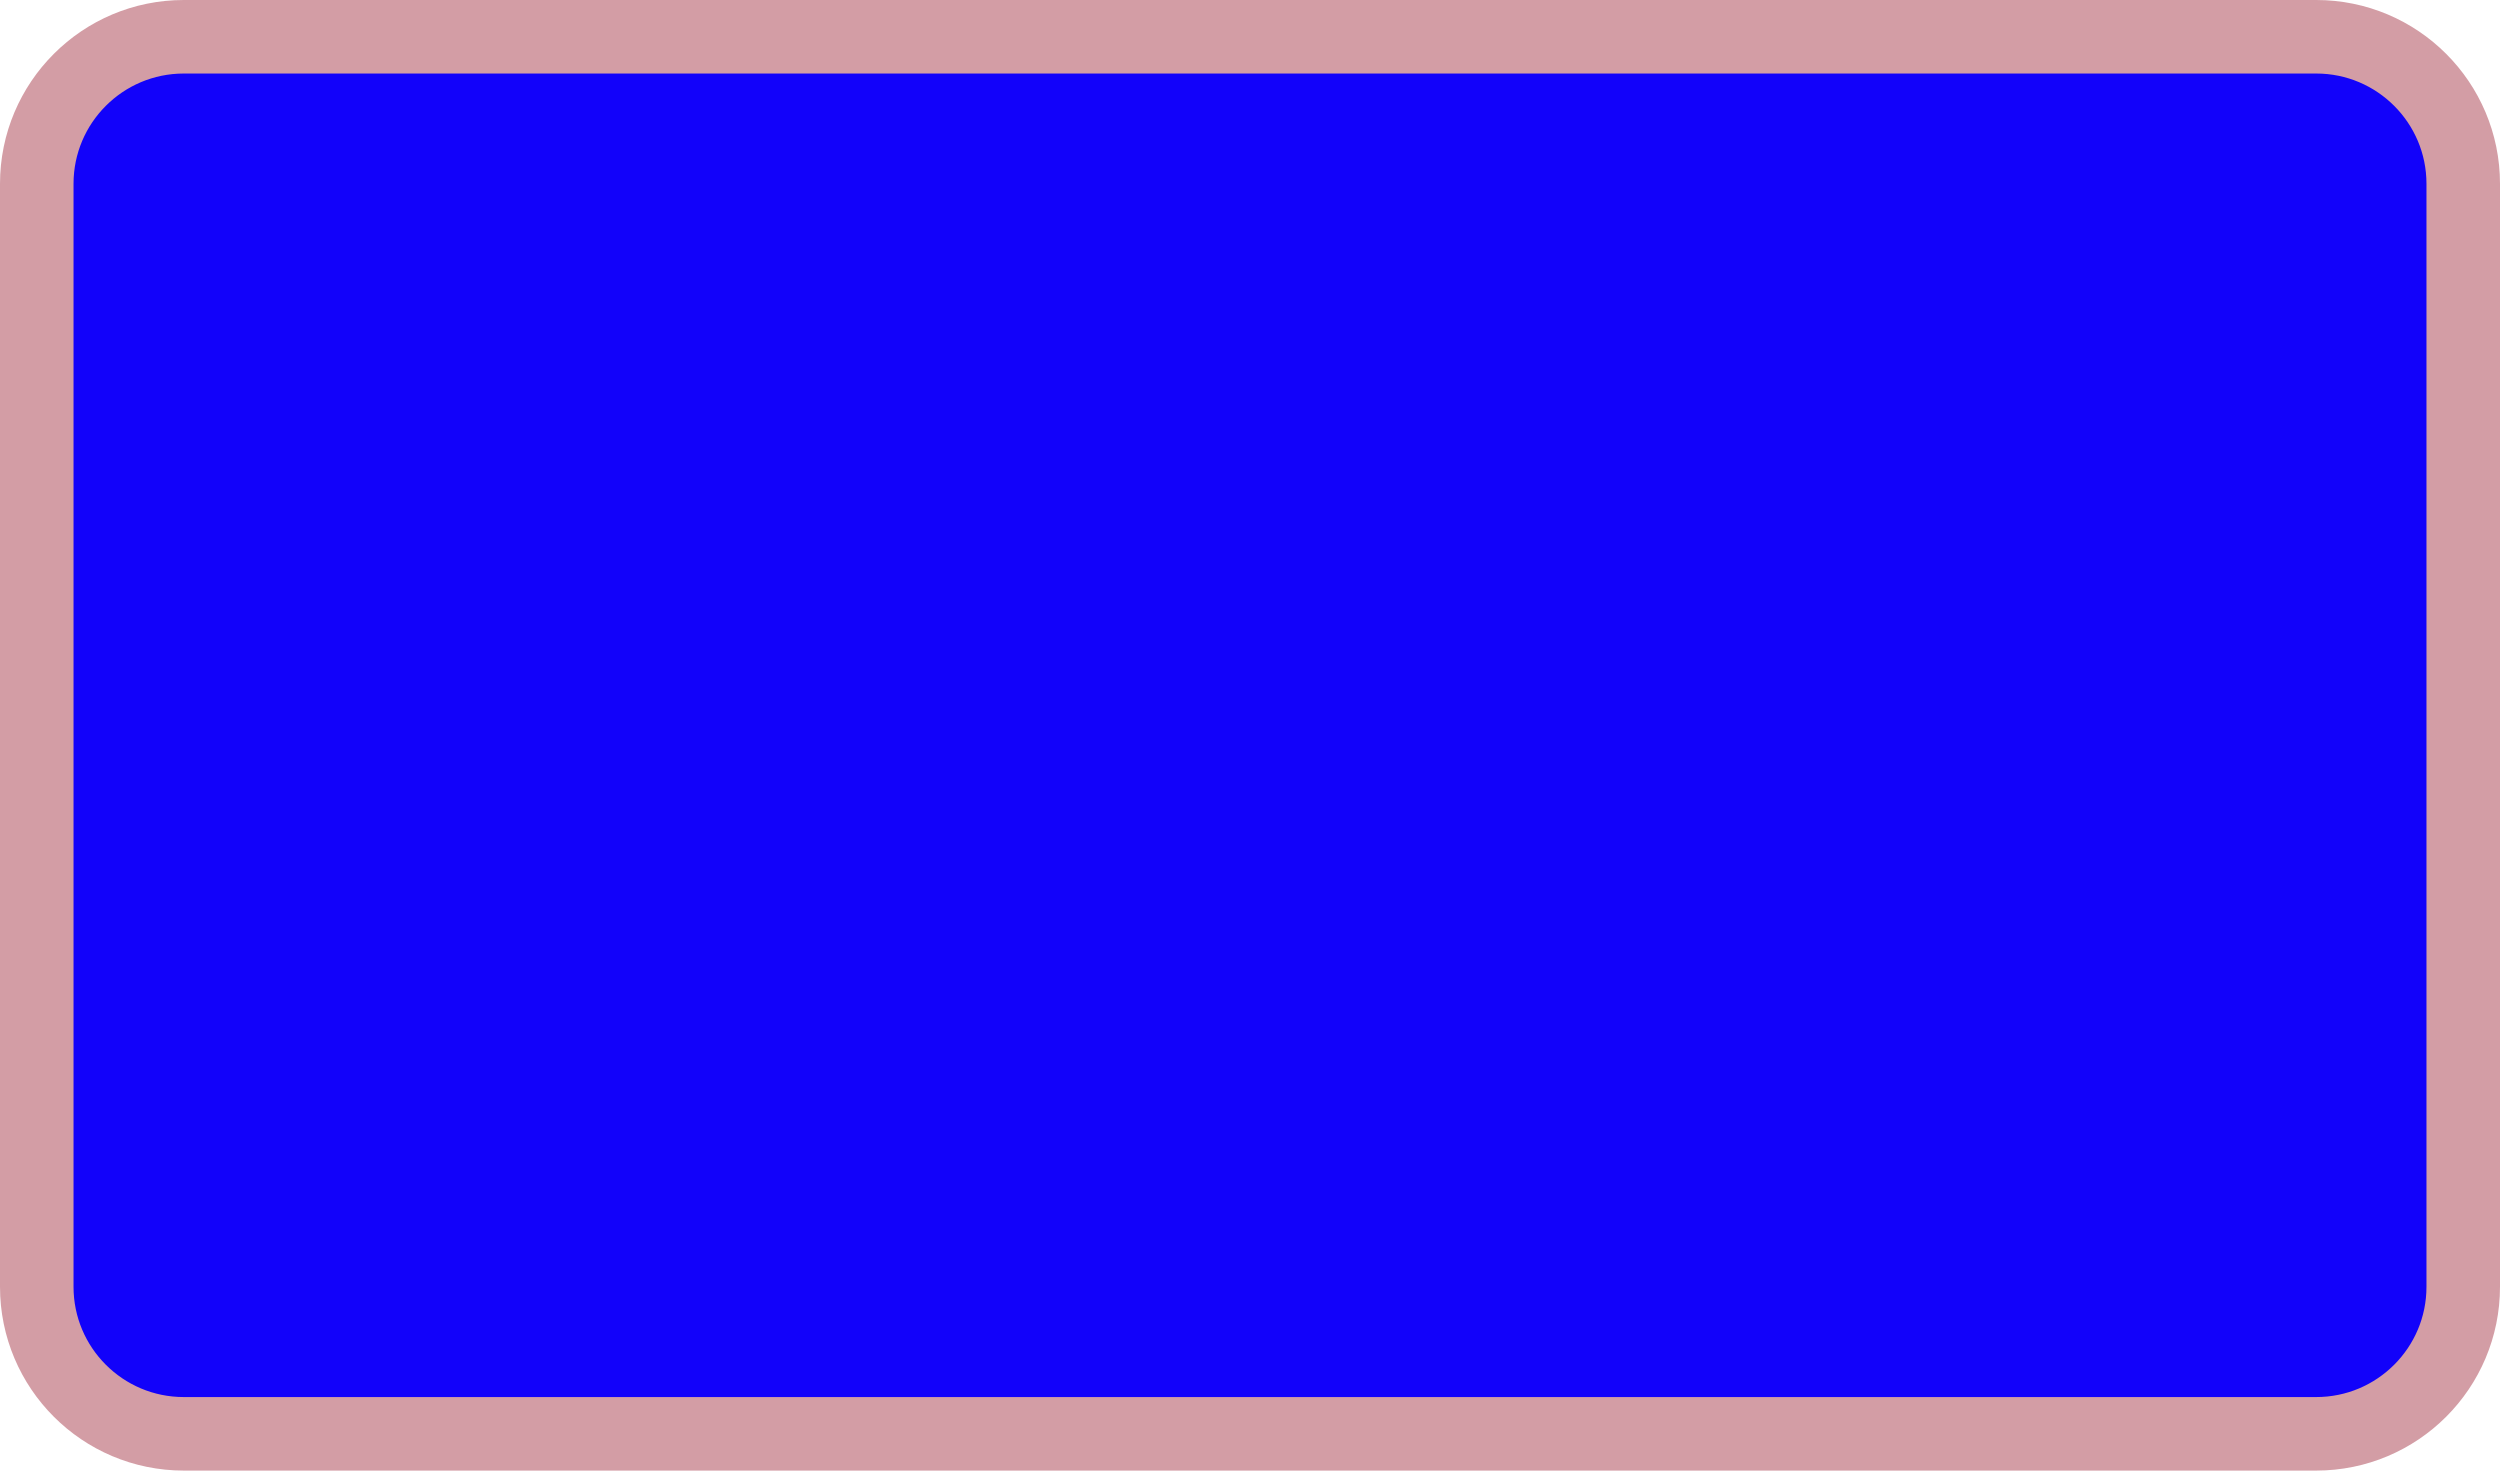
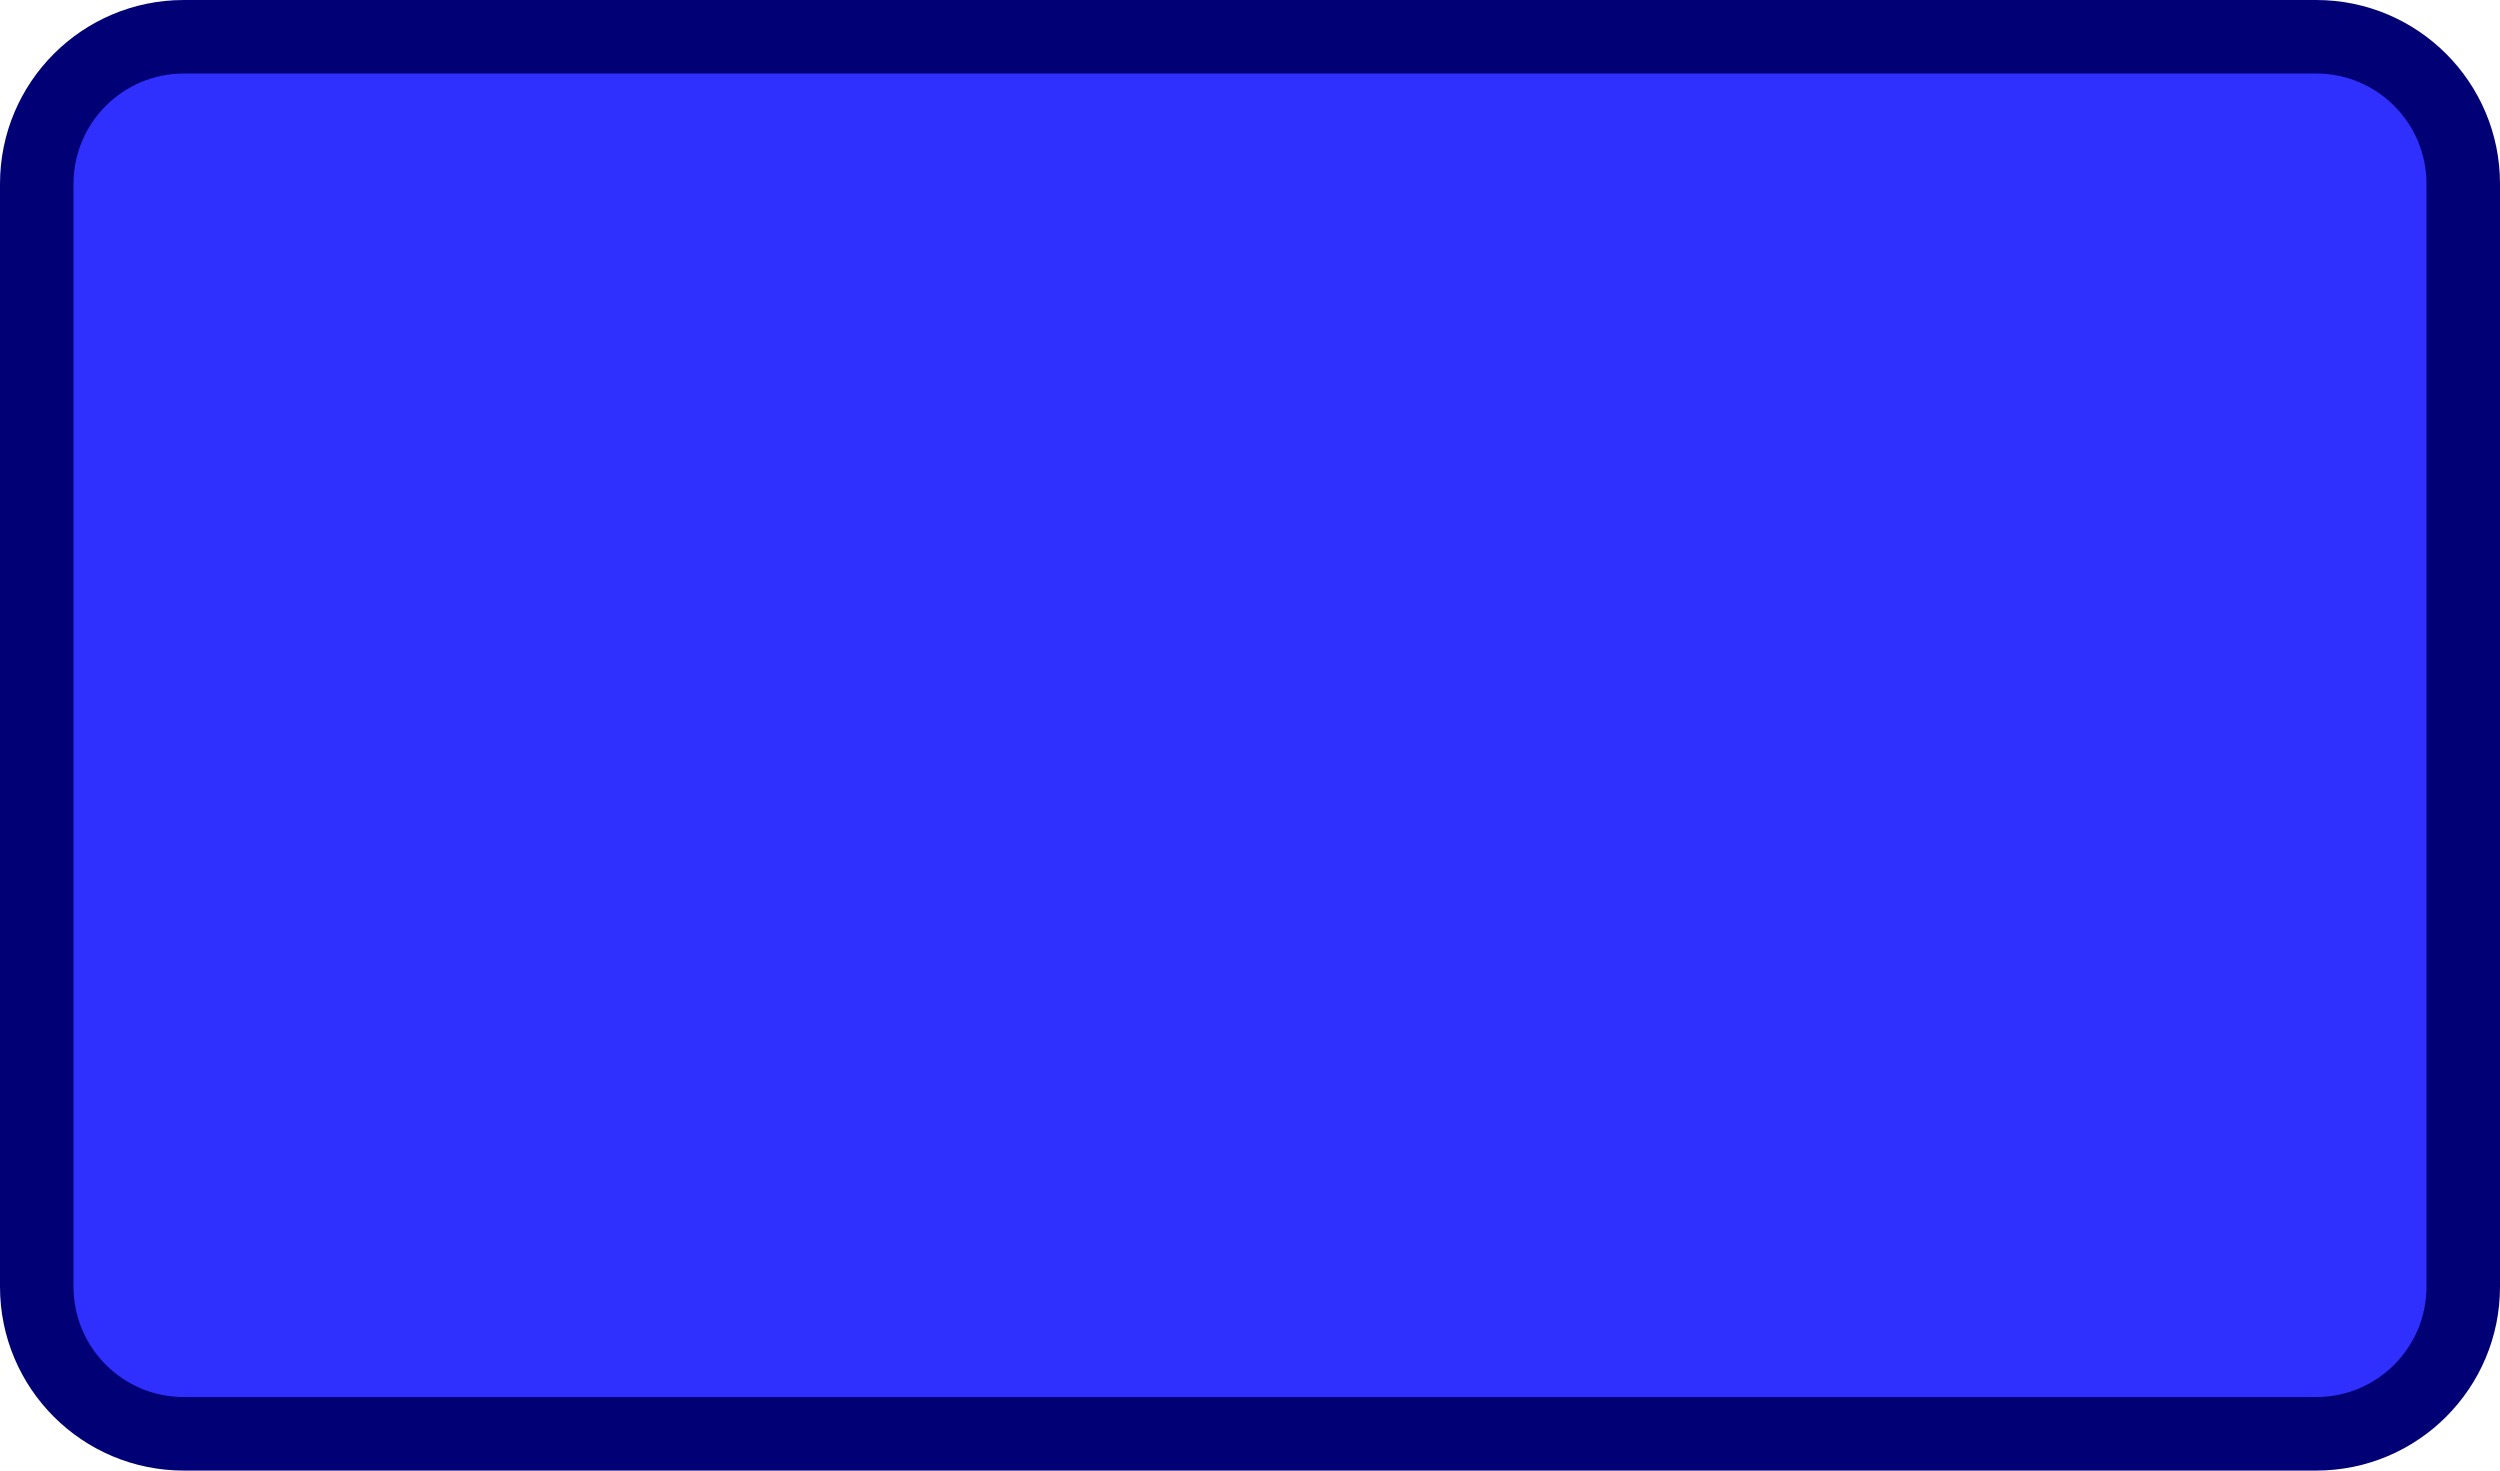
<svg xmlns="http://www.w3.org/2000/svg" width="100%" height="100%" viewBox="0 0 34.0 20.0">
-   <rect x="0.5" y="0.5" width="33.0" height="19.0" rx="2" ry="2" id="shield" style="fill:#1202fa;stroke:#d39da5;stroke-width:1;" />
+   <rect x="0.5" y="0.5" width="33.0" height="19.0" rx="2" ry="2" id="shield" style="fill:#3030fe;stroke:#010175;stroke-width:1;" />
</svg>
